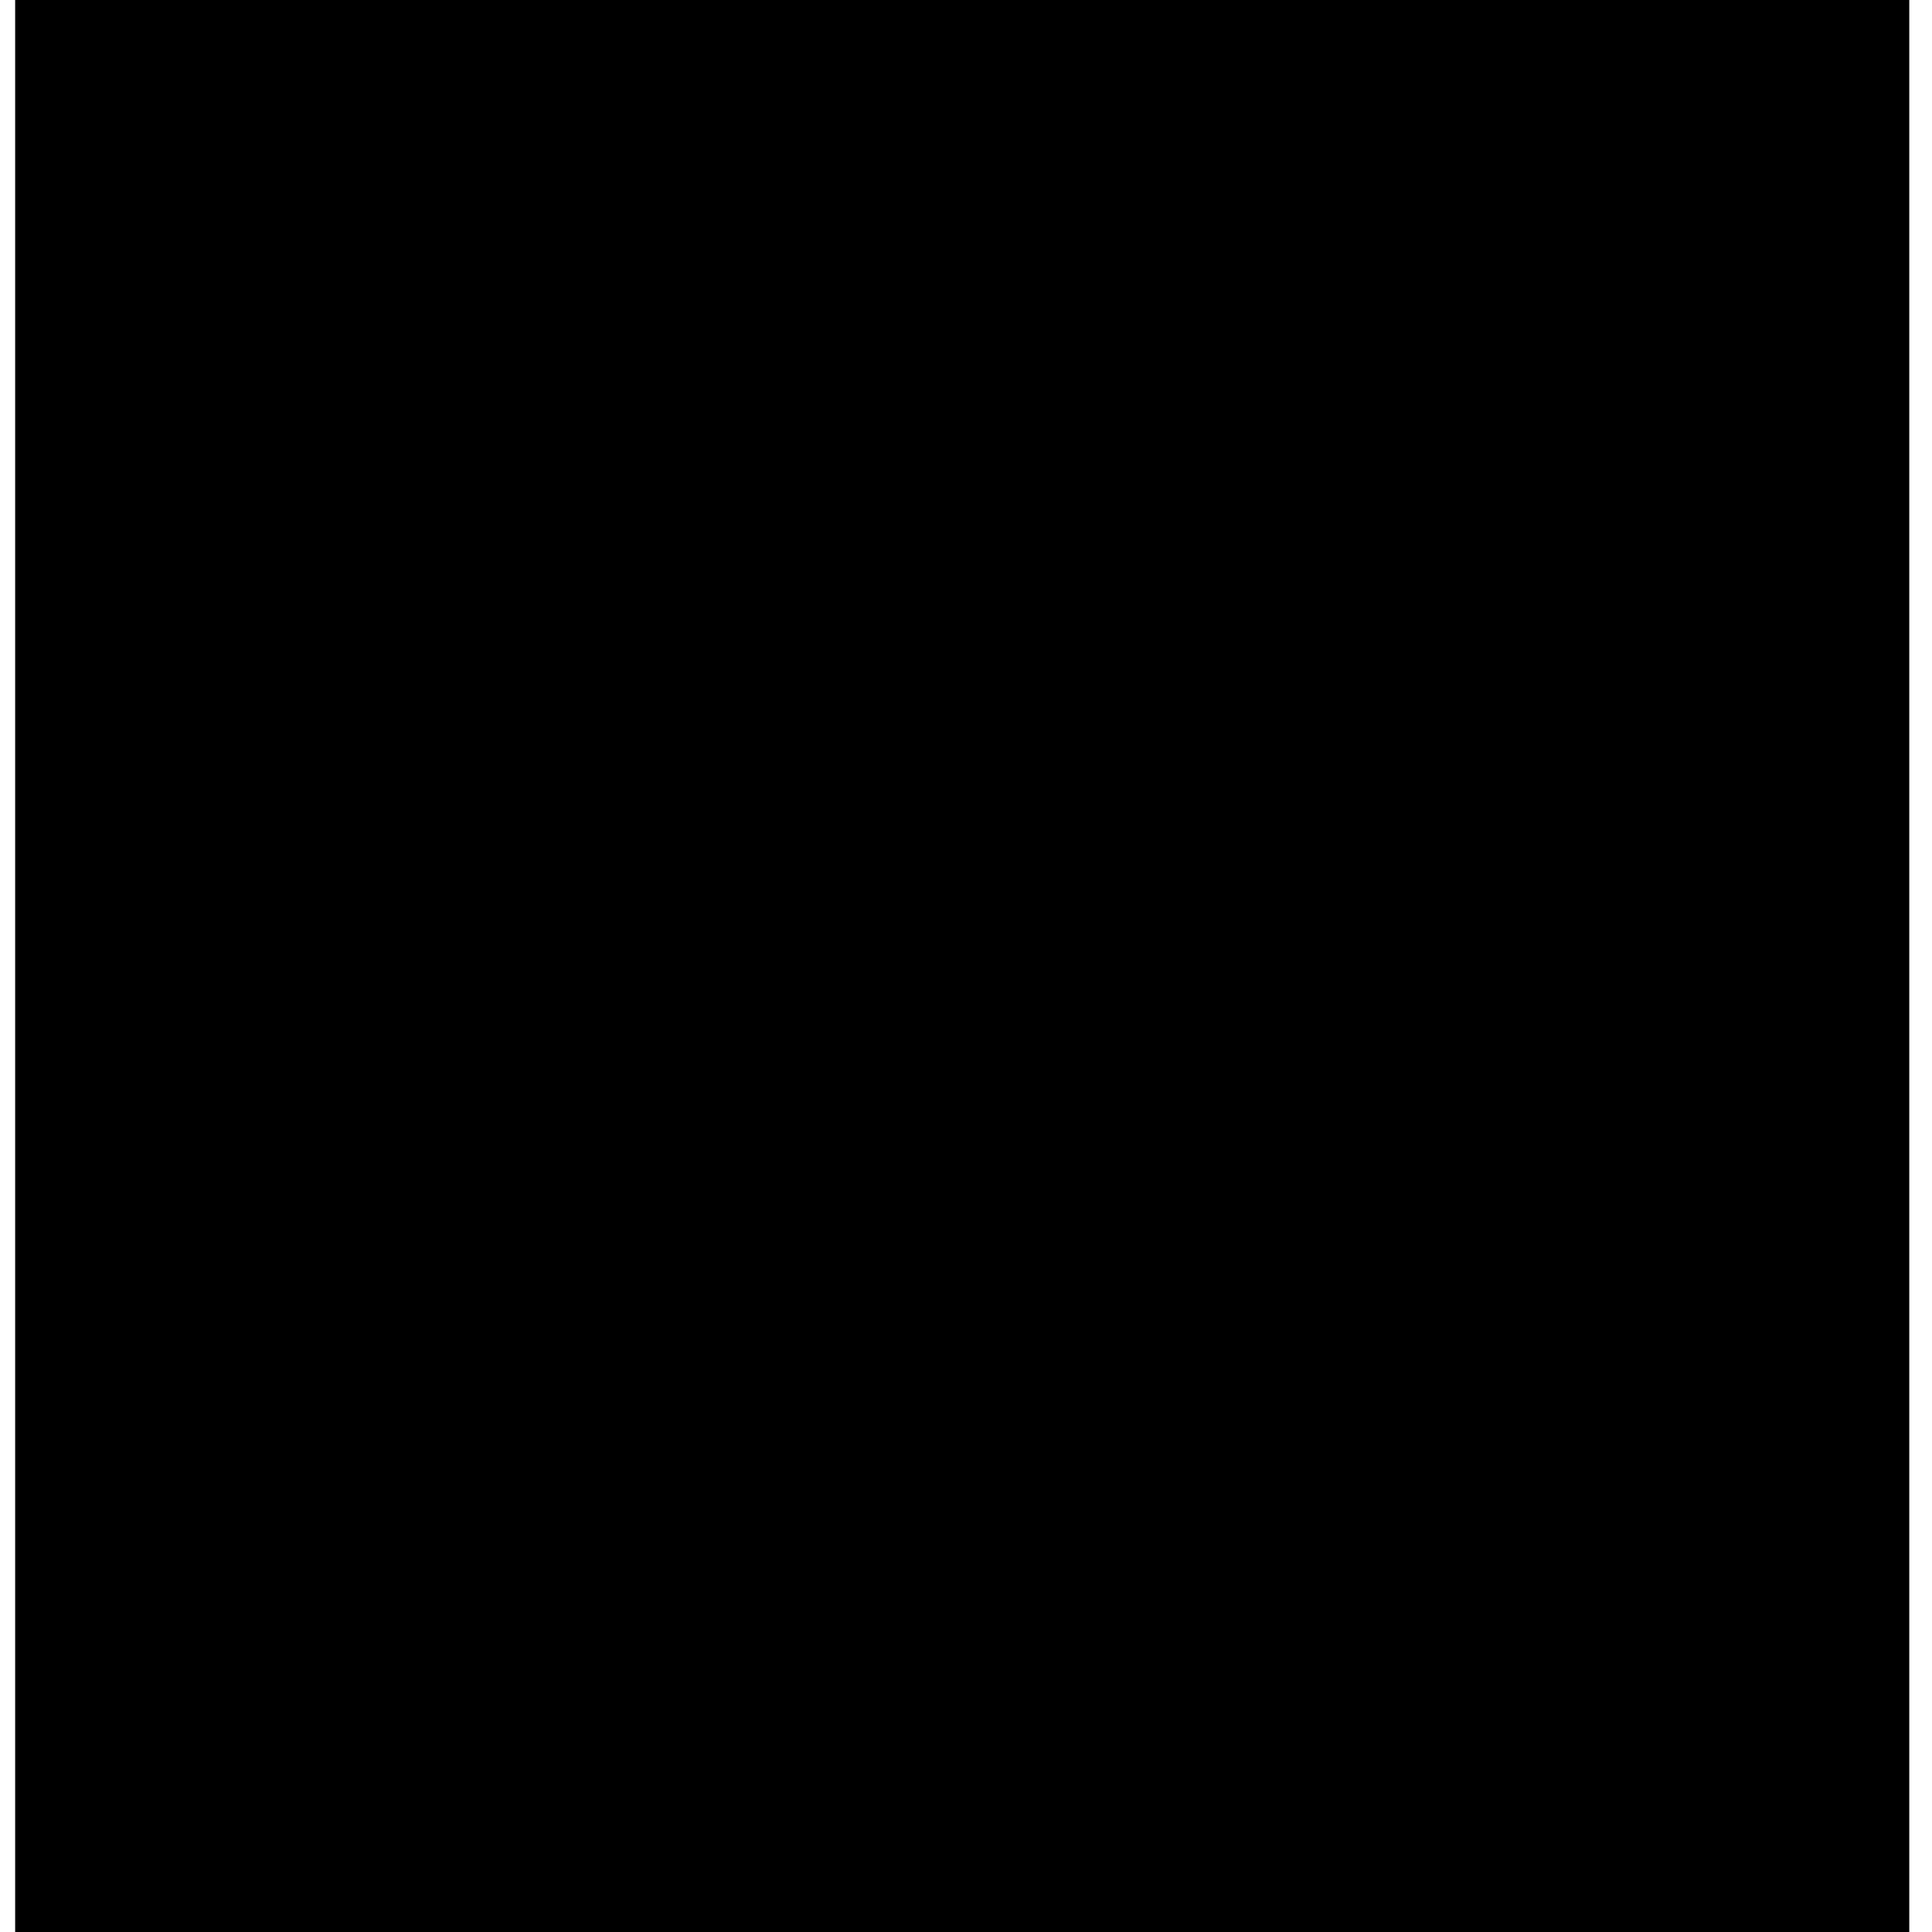
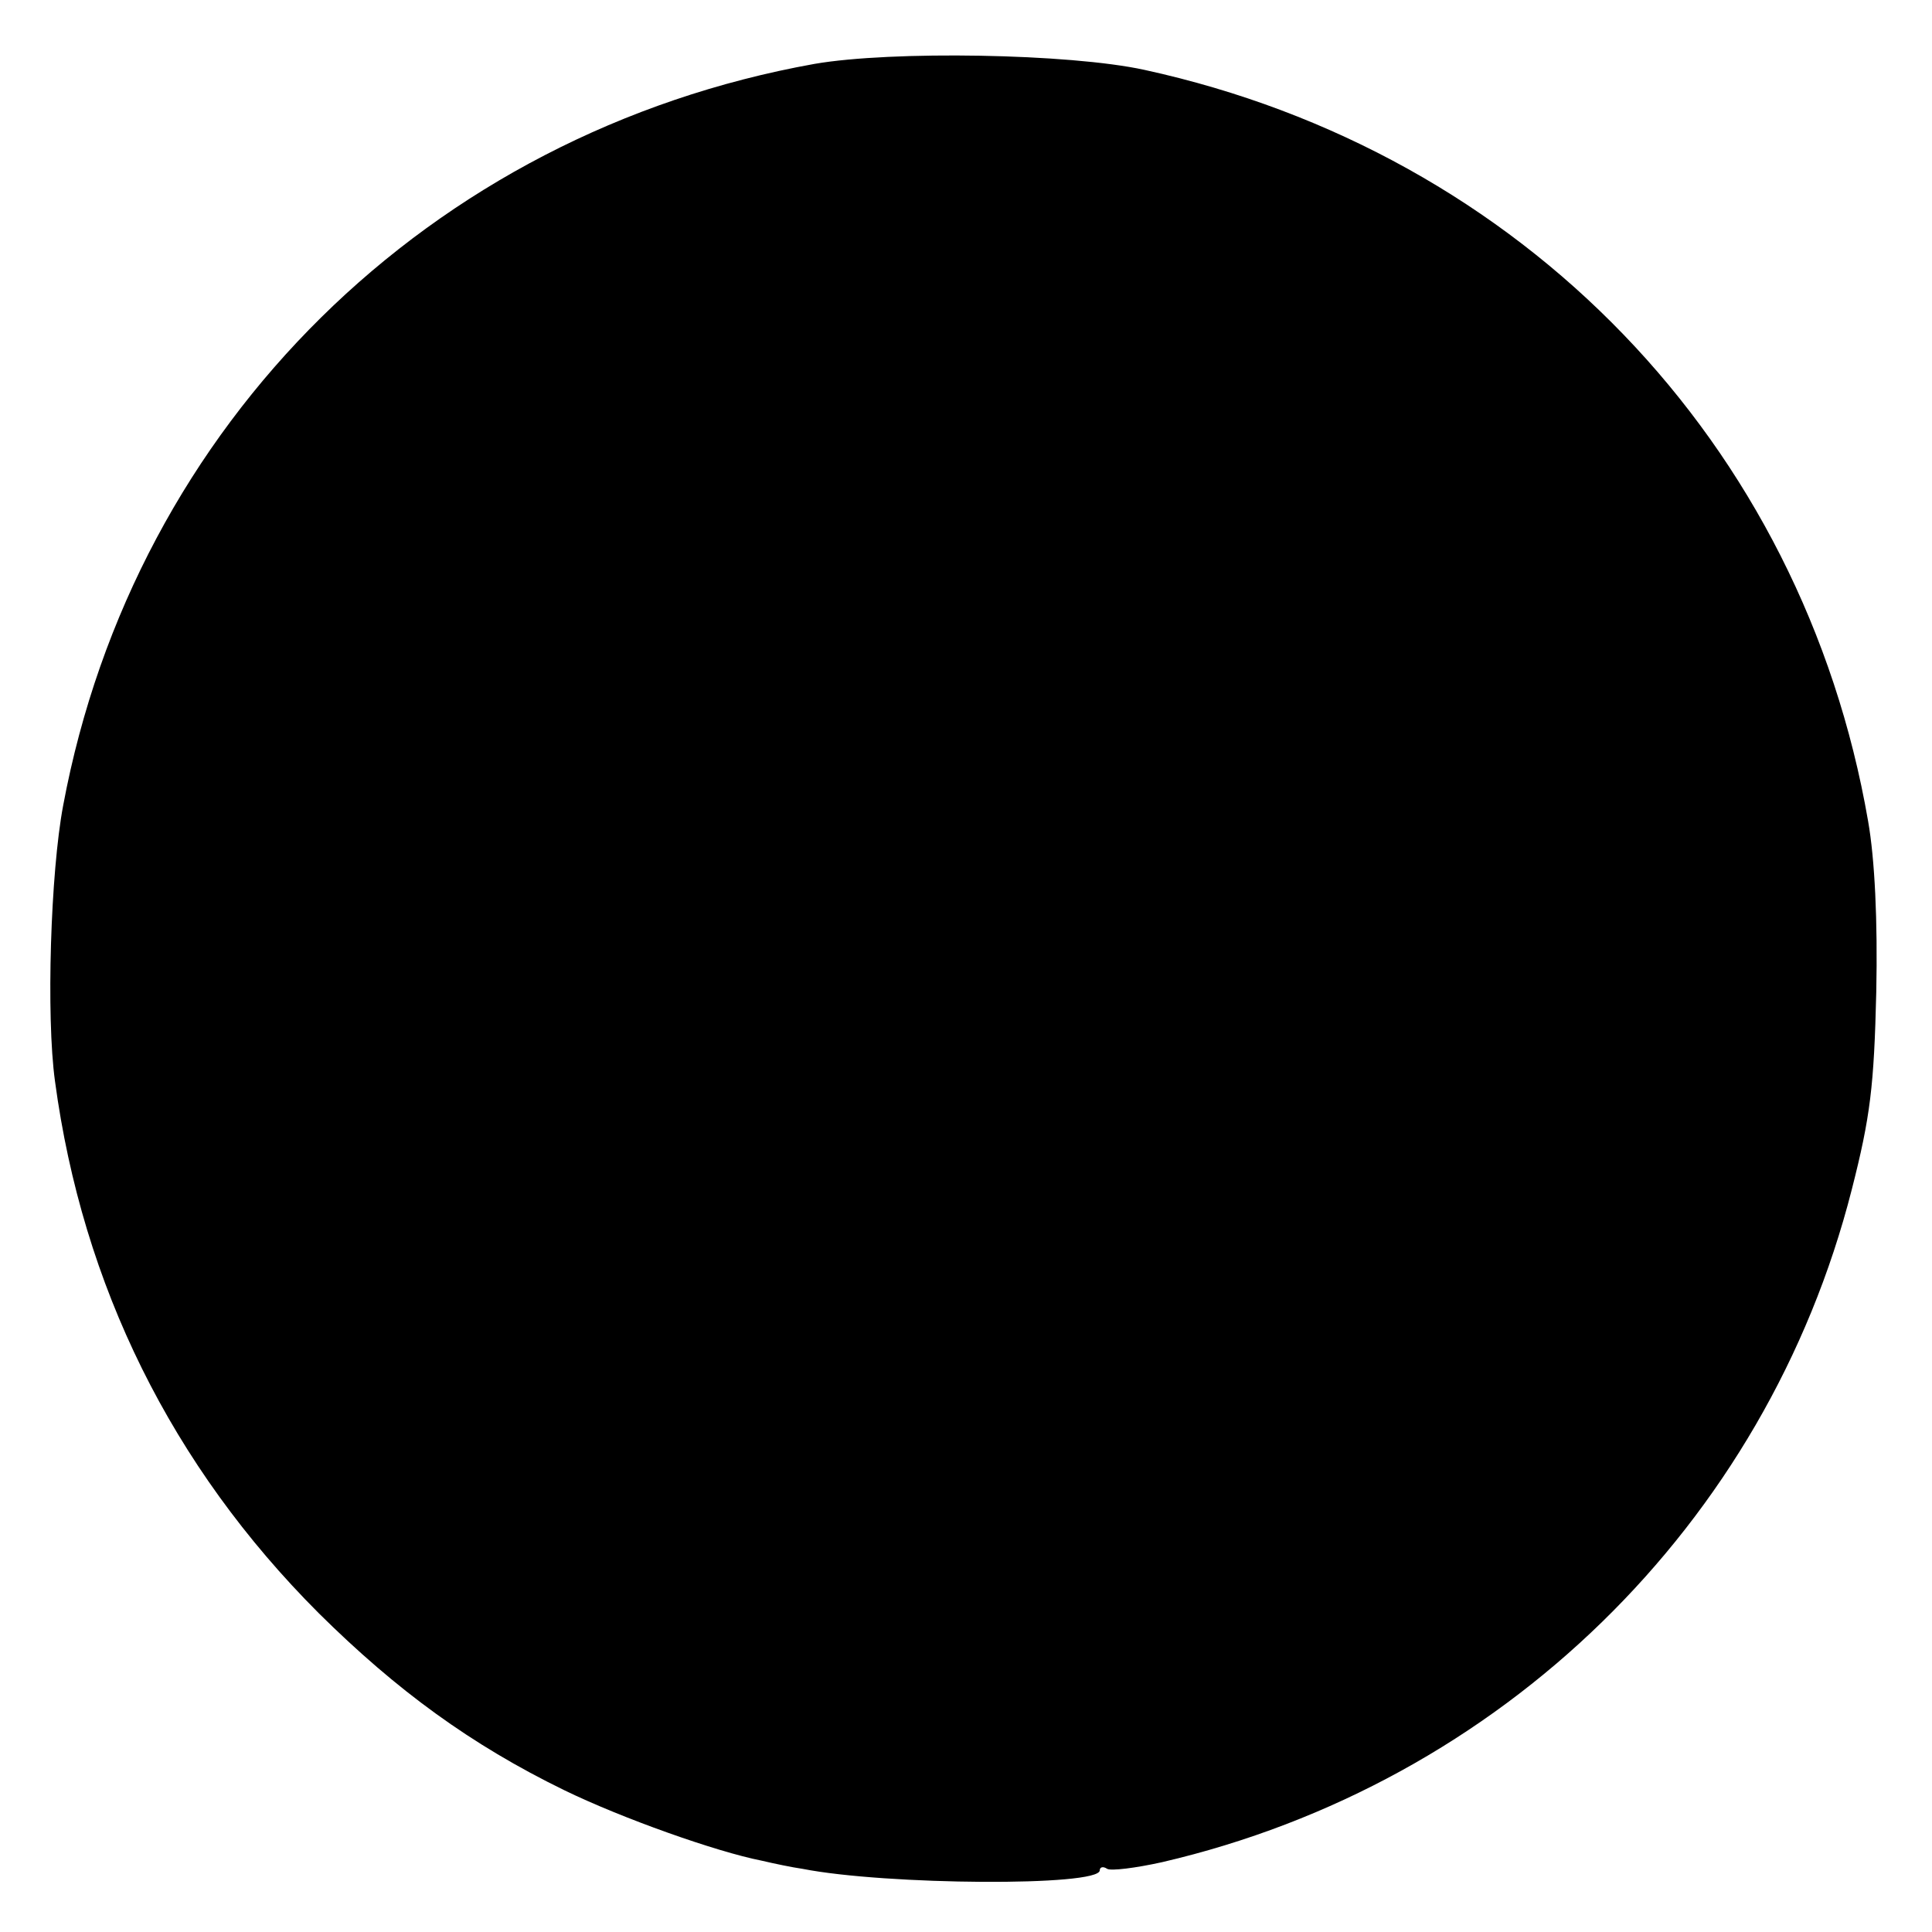
- <svg xmlns="http://www.w3.org/2000/svg" version="1.0" width="255pt" height="255pt" viewBox="0 0 255 255" preserveAspectRatio="xMidYMid meet">
-   <g transform="translate(0,255) scale(0.1,-0.1)" fill="#000000" stroke="none">
-     <path d="M20 1275 l0 -1275 1250 0 1250 0 0 1275 0 1275 -1250 0 -1250 0 0 -1275z" />
+ <svg xmlns="http://www.w3.org/2000/svg" version="1.0" width="260pt" height="260pt" viewBox="0 0 260 260" preserveAspectRatio="xMidYMid meet">
+   <g transform="translate(0,260) scale(0.1,-0.1)" fill="#000000" stroke="none">
+     <path d="M1096 2514 c-518 -93 -915 -484 -1011 -998 -17 -90 -23 -284 -11 -371 37 -275 157 -518 355 -716 105 -104 205 -177 330 -238 78 -38 205 -83 266 -95 17 -4 41 -9 55 -11 112 -22 400 -24 400 -2 0 4 4 6 10 2 5 -3 38 1 74 9 456 106 813 454 928 905 25 98 30 139 33 266 2 96 -2 179 -11 230 -88 509 -465 900 -974 1011 -101 22 -340 26 -444 8z" />
  </g>
</svg>
